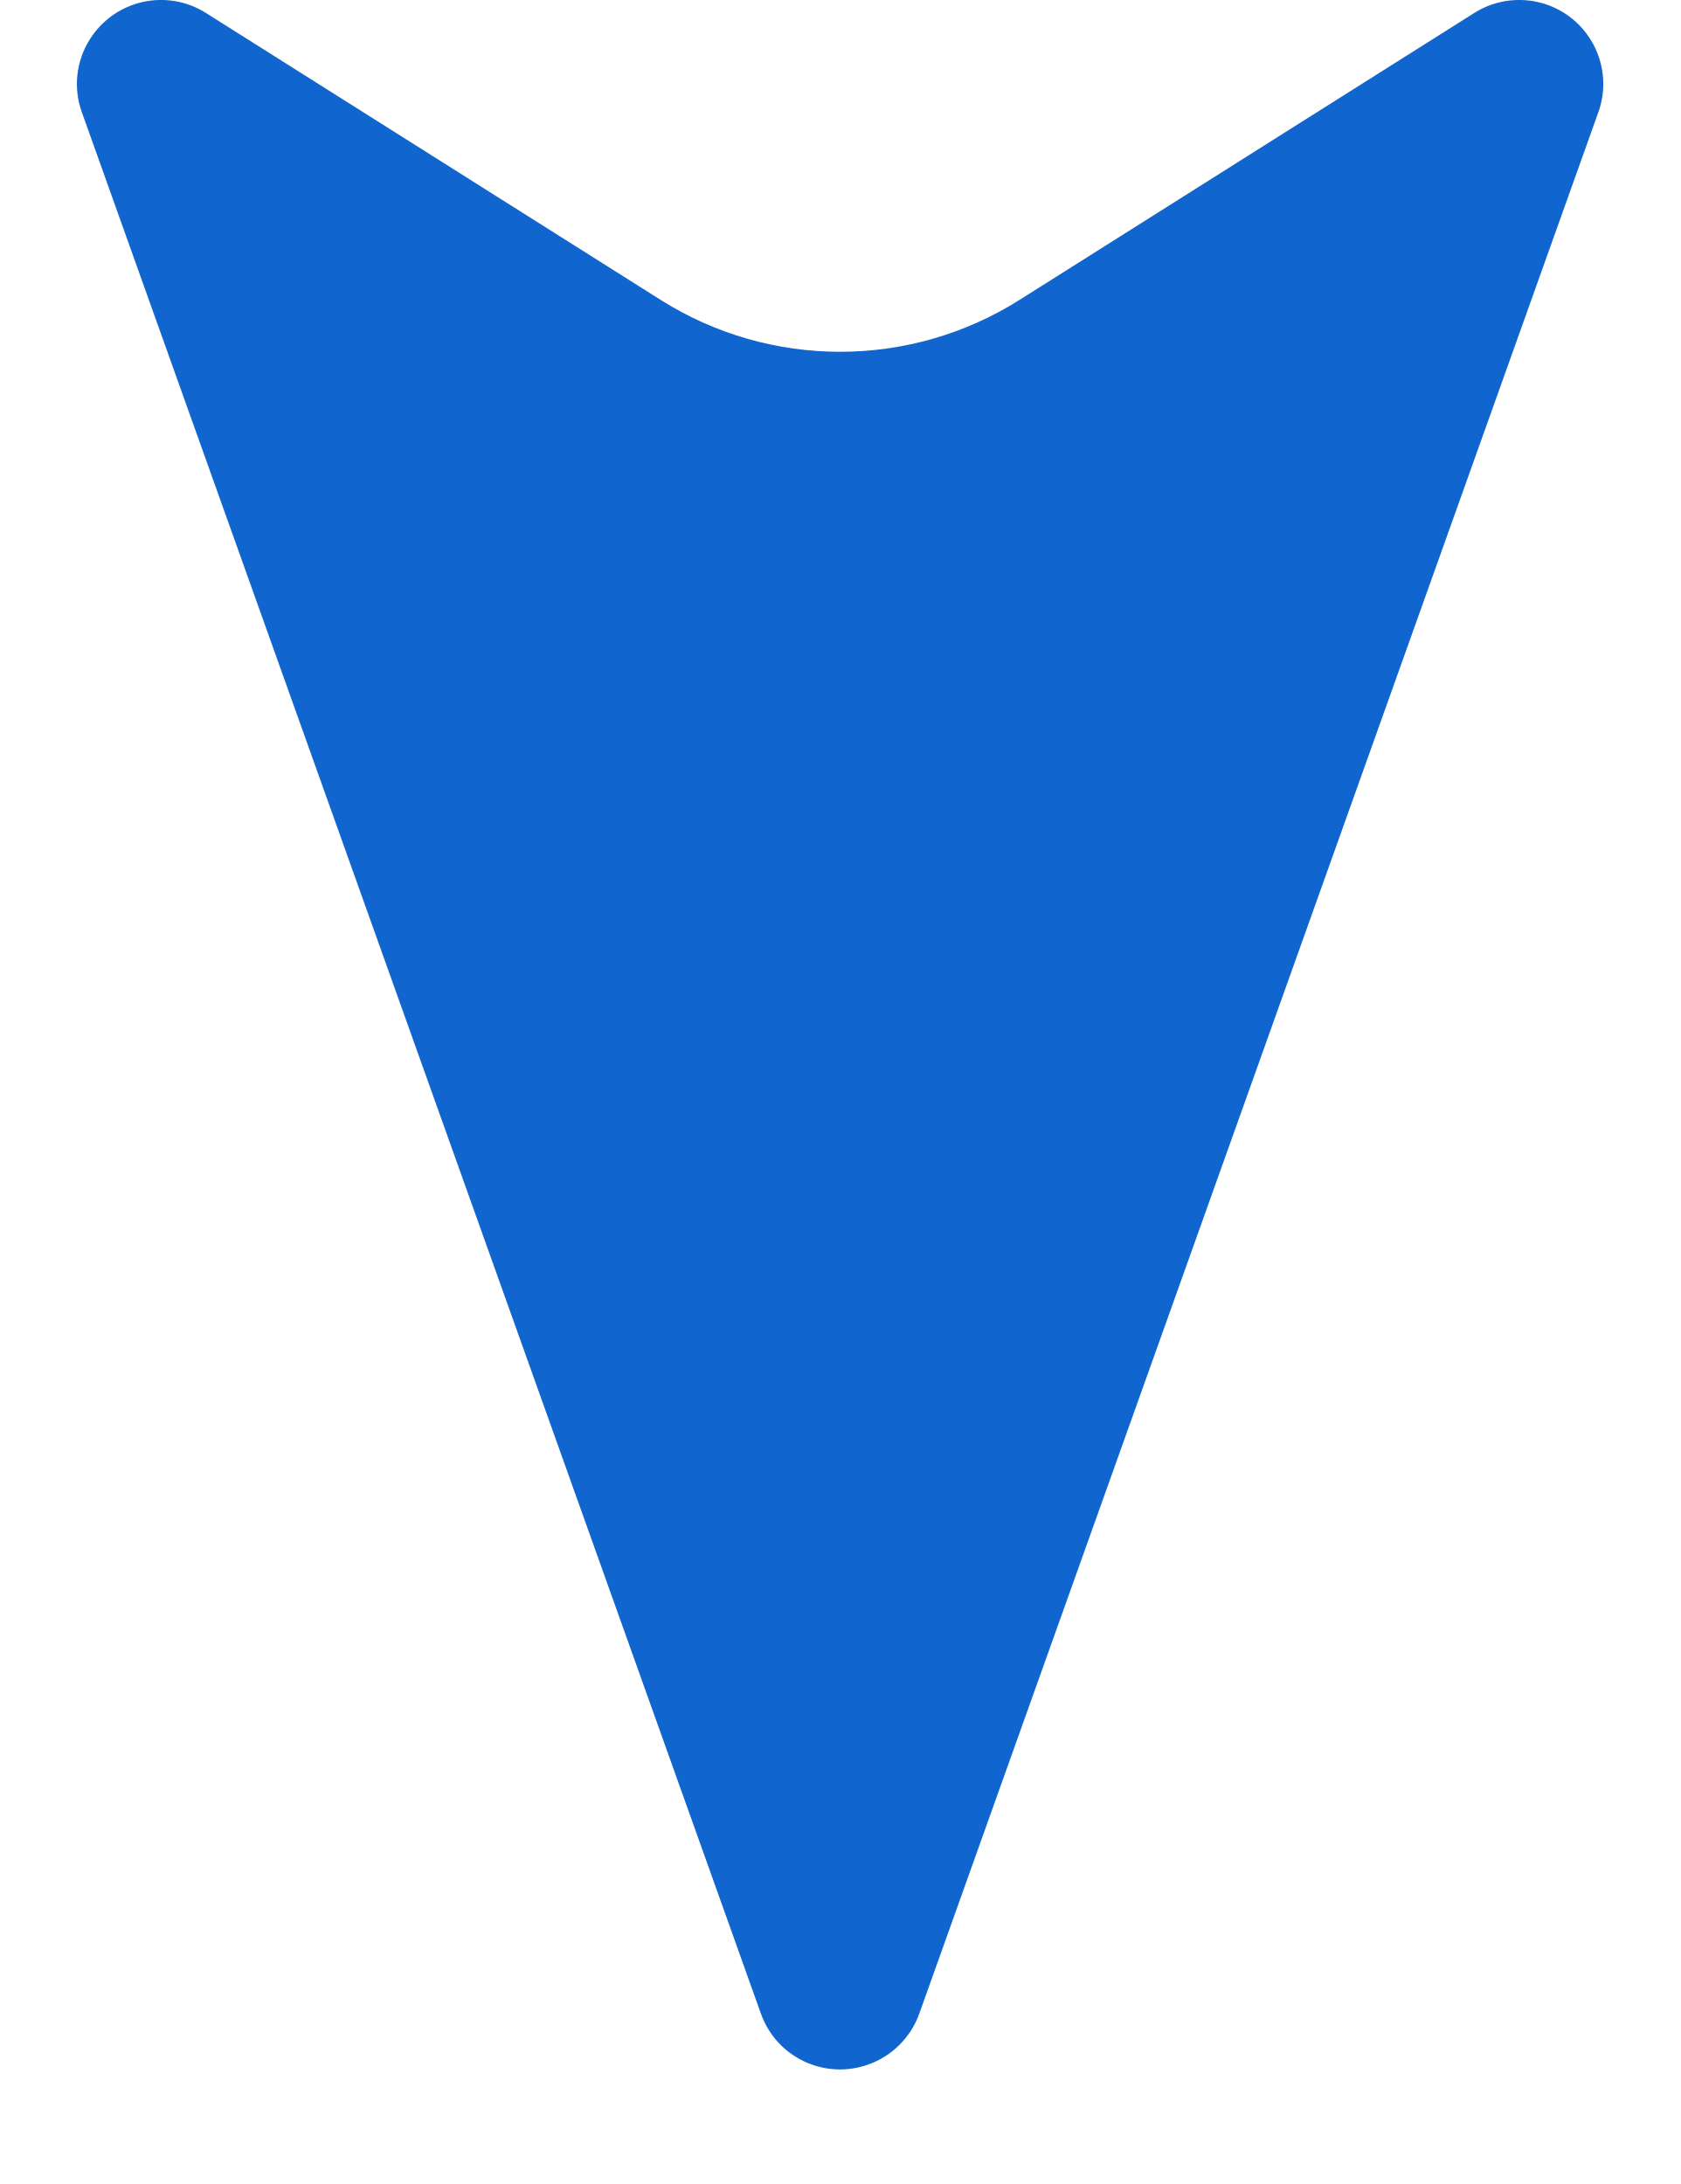
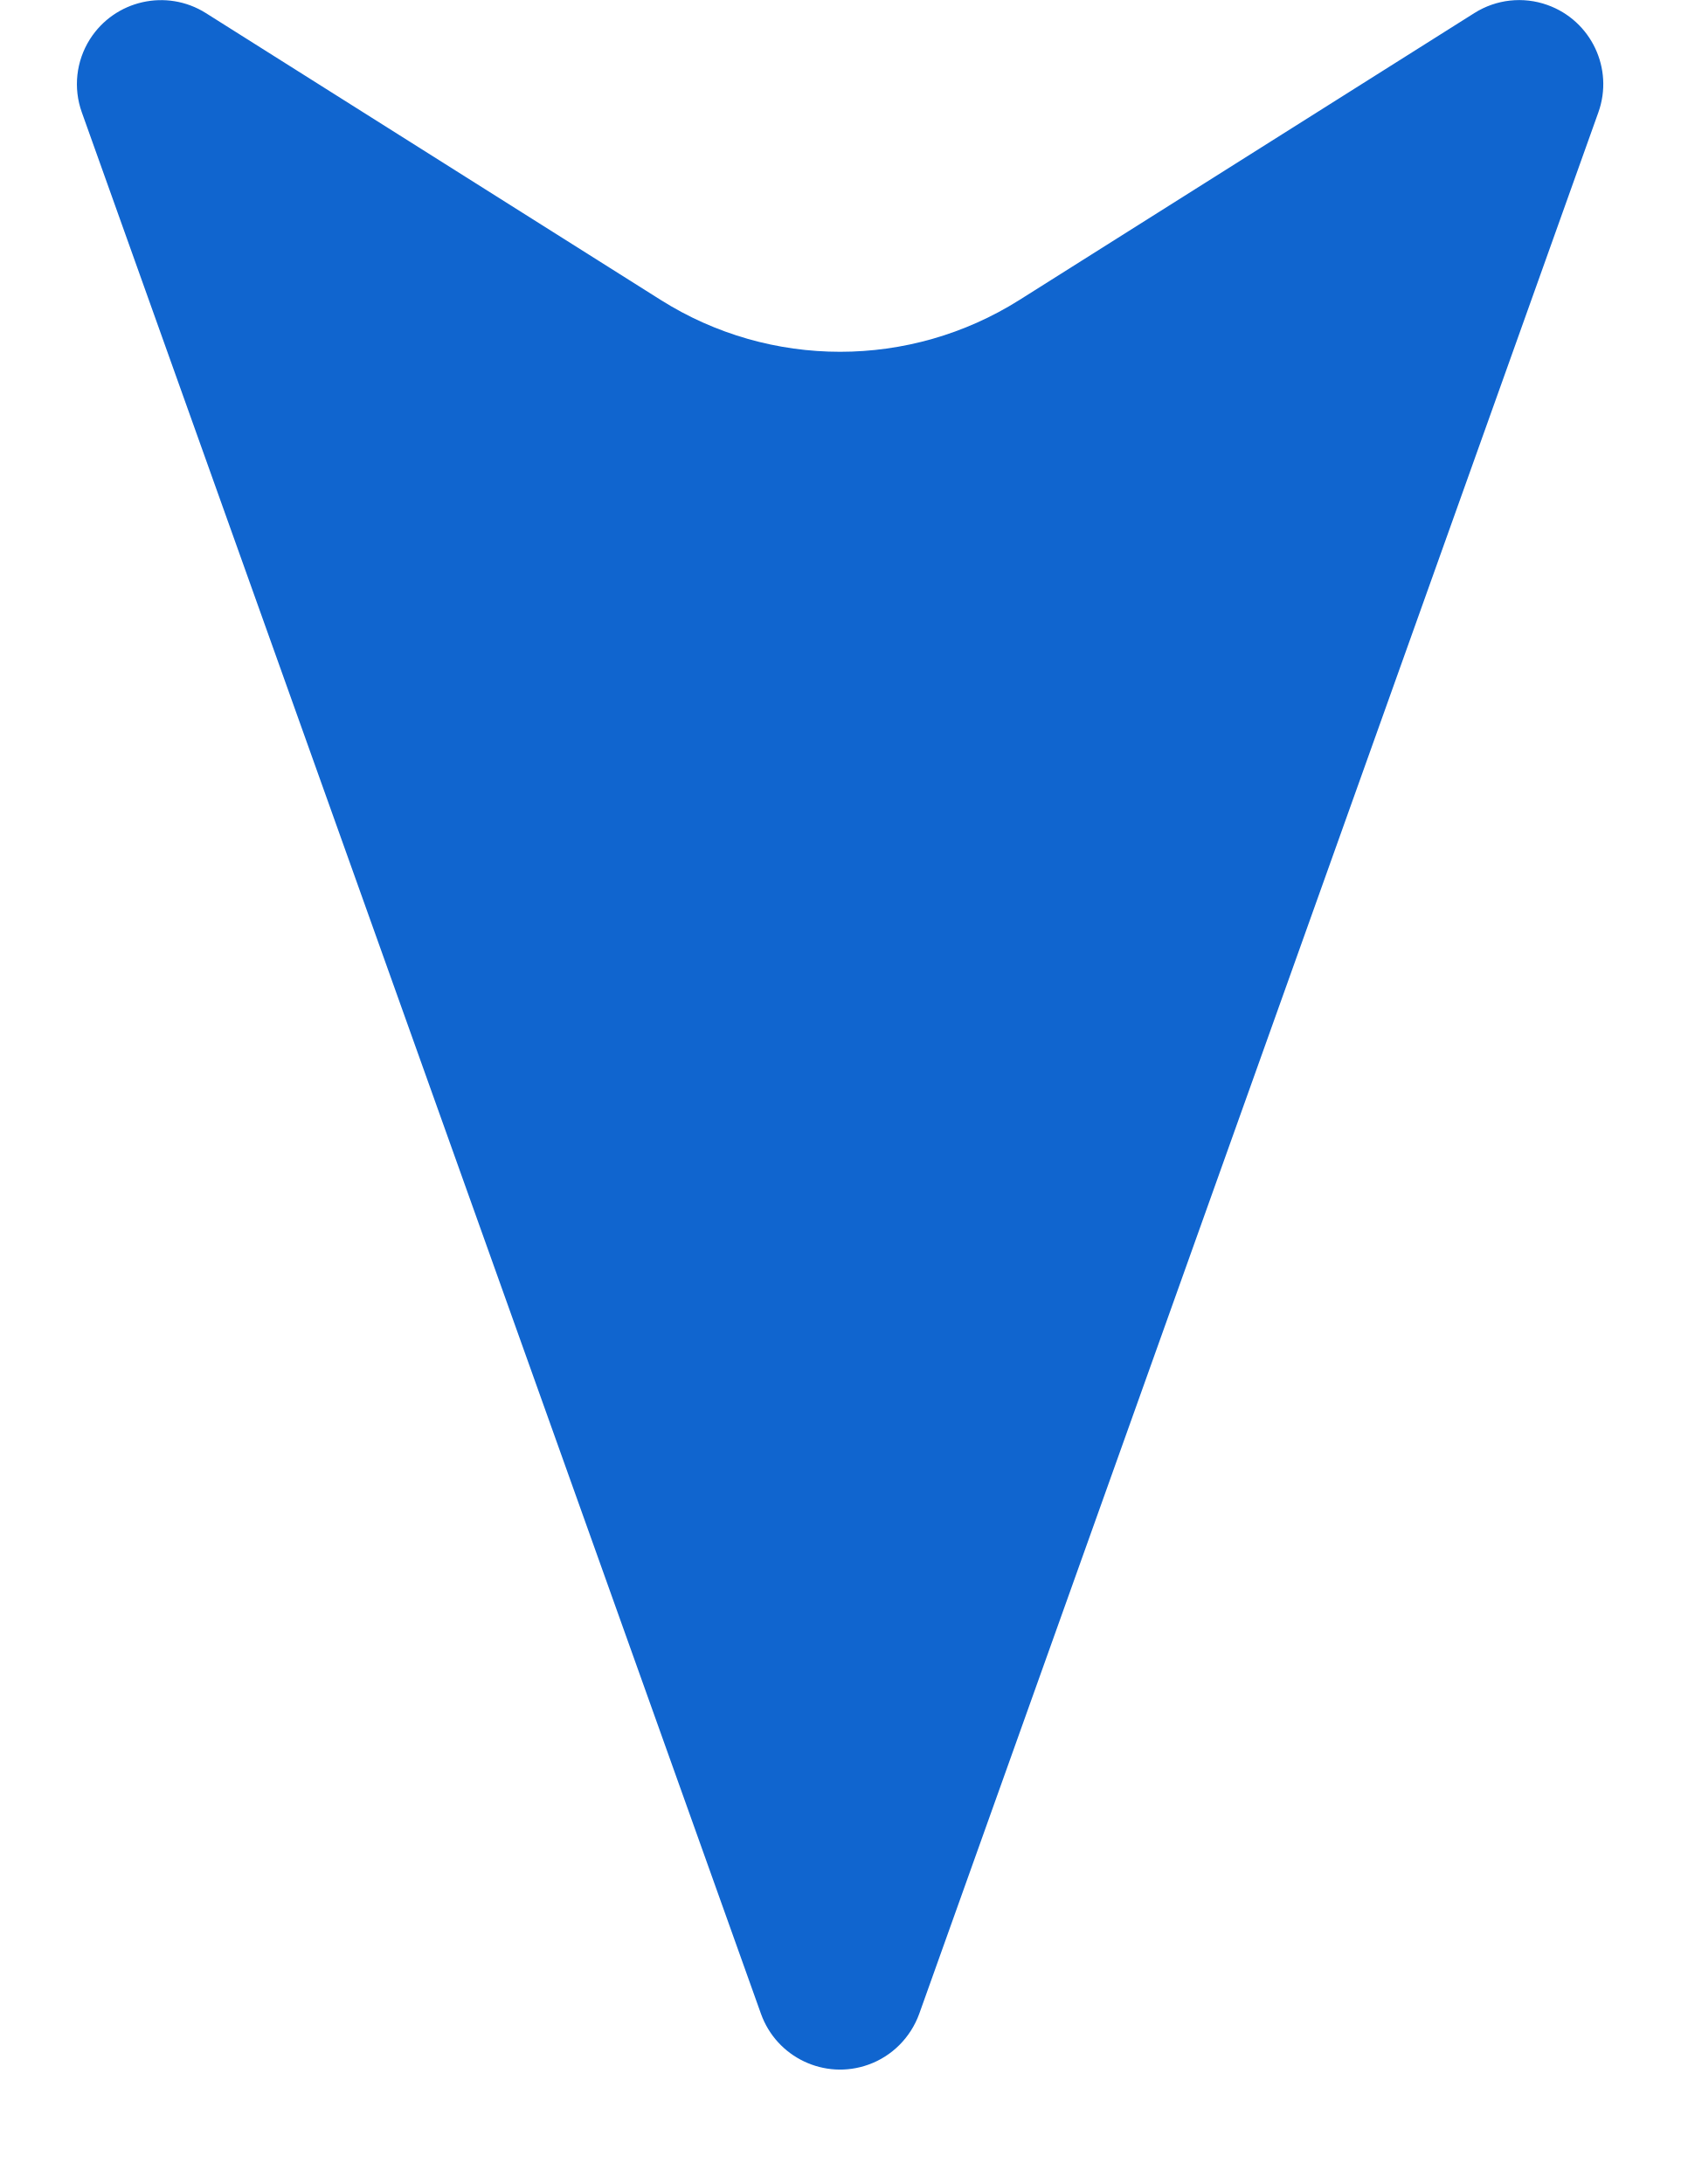
- <svg xmlns="http://www.w3.org/2000/svg" width="10px" height="13px" viewBox="0 0 10 13" version="1.1">
-   <g id="Dashboard" stroke="none" stroke-width="1" fill="none" fill-rule="evenodd">
-     <g id="编组-12" transform="translate(0, -0.695265)" fill="#1065CF">
-       <path d="M5.471,1.318 L9.513,12.637 C9.606,12.897 9.47,13.183 9.21,13.276 C9.066,13.327 8.905,13.31 8.775,13.228 L6.067,11.519 C5.415,11.108 4.585,11.108 3.933,11.519 L1.225,13.228 C0.991,13.375 0.682,13.305 0.535,13.071 C0.453,12.942 0.435,12.781 0.487,12.637 L4.529,1.318 C4.622,1.058 4.908,0.923 5.168,1.016 C5.309,1.066 5.42,1.177 5.471,1.318 Z" id="三角形" transform="translate(5, 7) scale(1, -1) translate(-5, -7) " />
-     </g>
-   </g>
+ <svg xmlns="http://www.w3.org/2000/svg" height="13" viewBox="0 0 10 13" width="10">
+   <path d="m5.471 1.318 4.042 11.318c.093.26-.043.546-.303.639-.145.052-.305.034-.435-.048l-2.708-1.708c-.652-.411-1.482-.411-2.134 0l-2.708 1.708c-.234.147-.542.077-.69-.156-.082-.13-.1-.29-.048-.435l4.042-11.318c.093-.26.379-.396.639-.303.141.05.252.162.303.303z" fill="#1065cf" fill-rule="evenodd" transform="matrix(1 0 0 -1 0 13.30474)" />
</svg>
